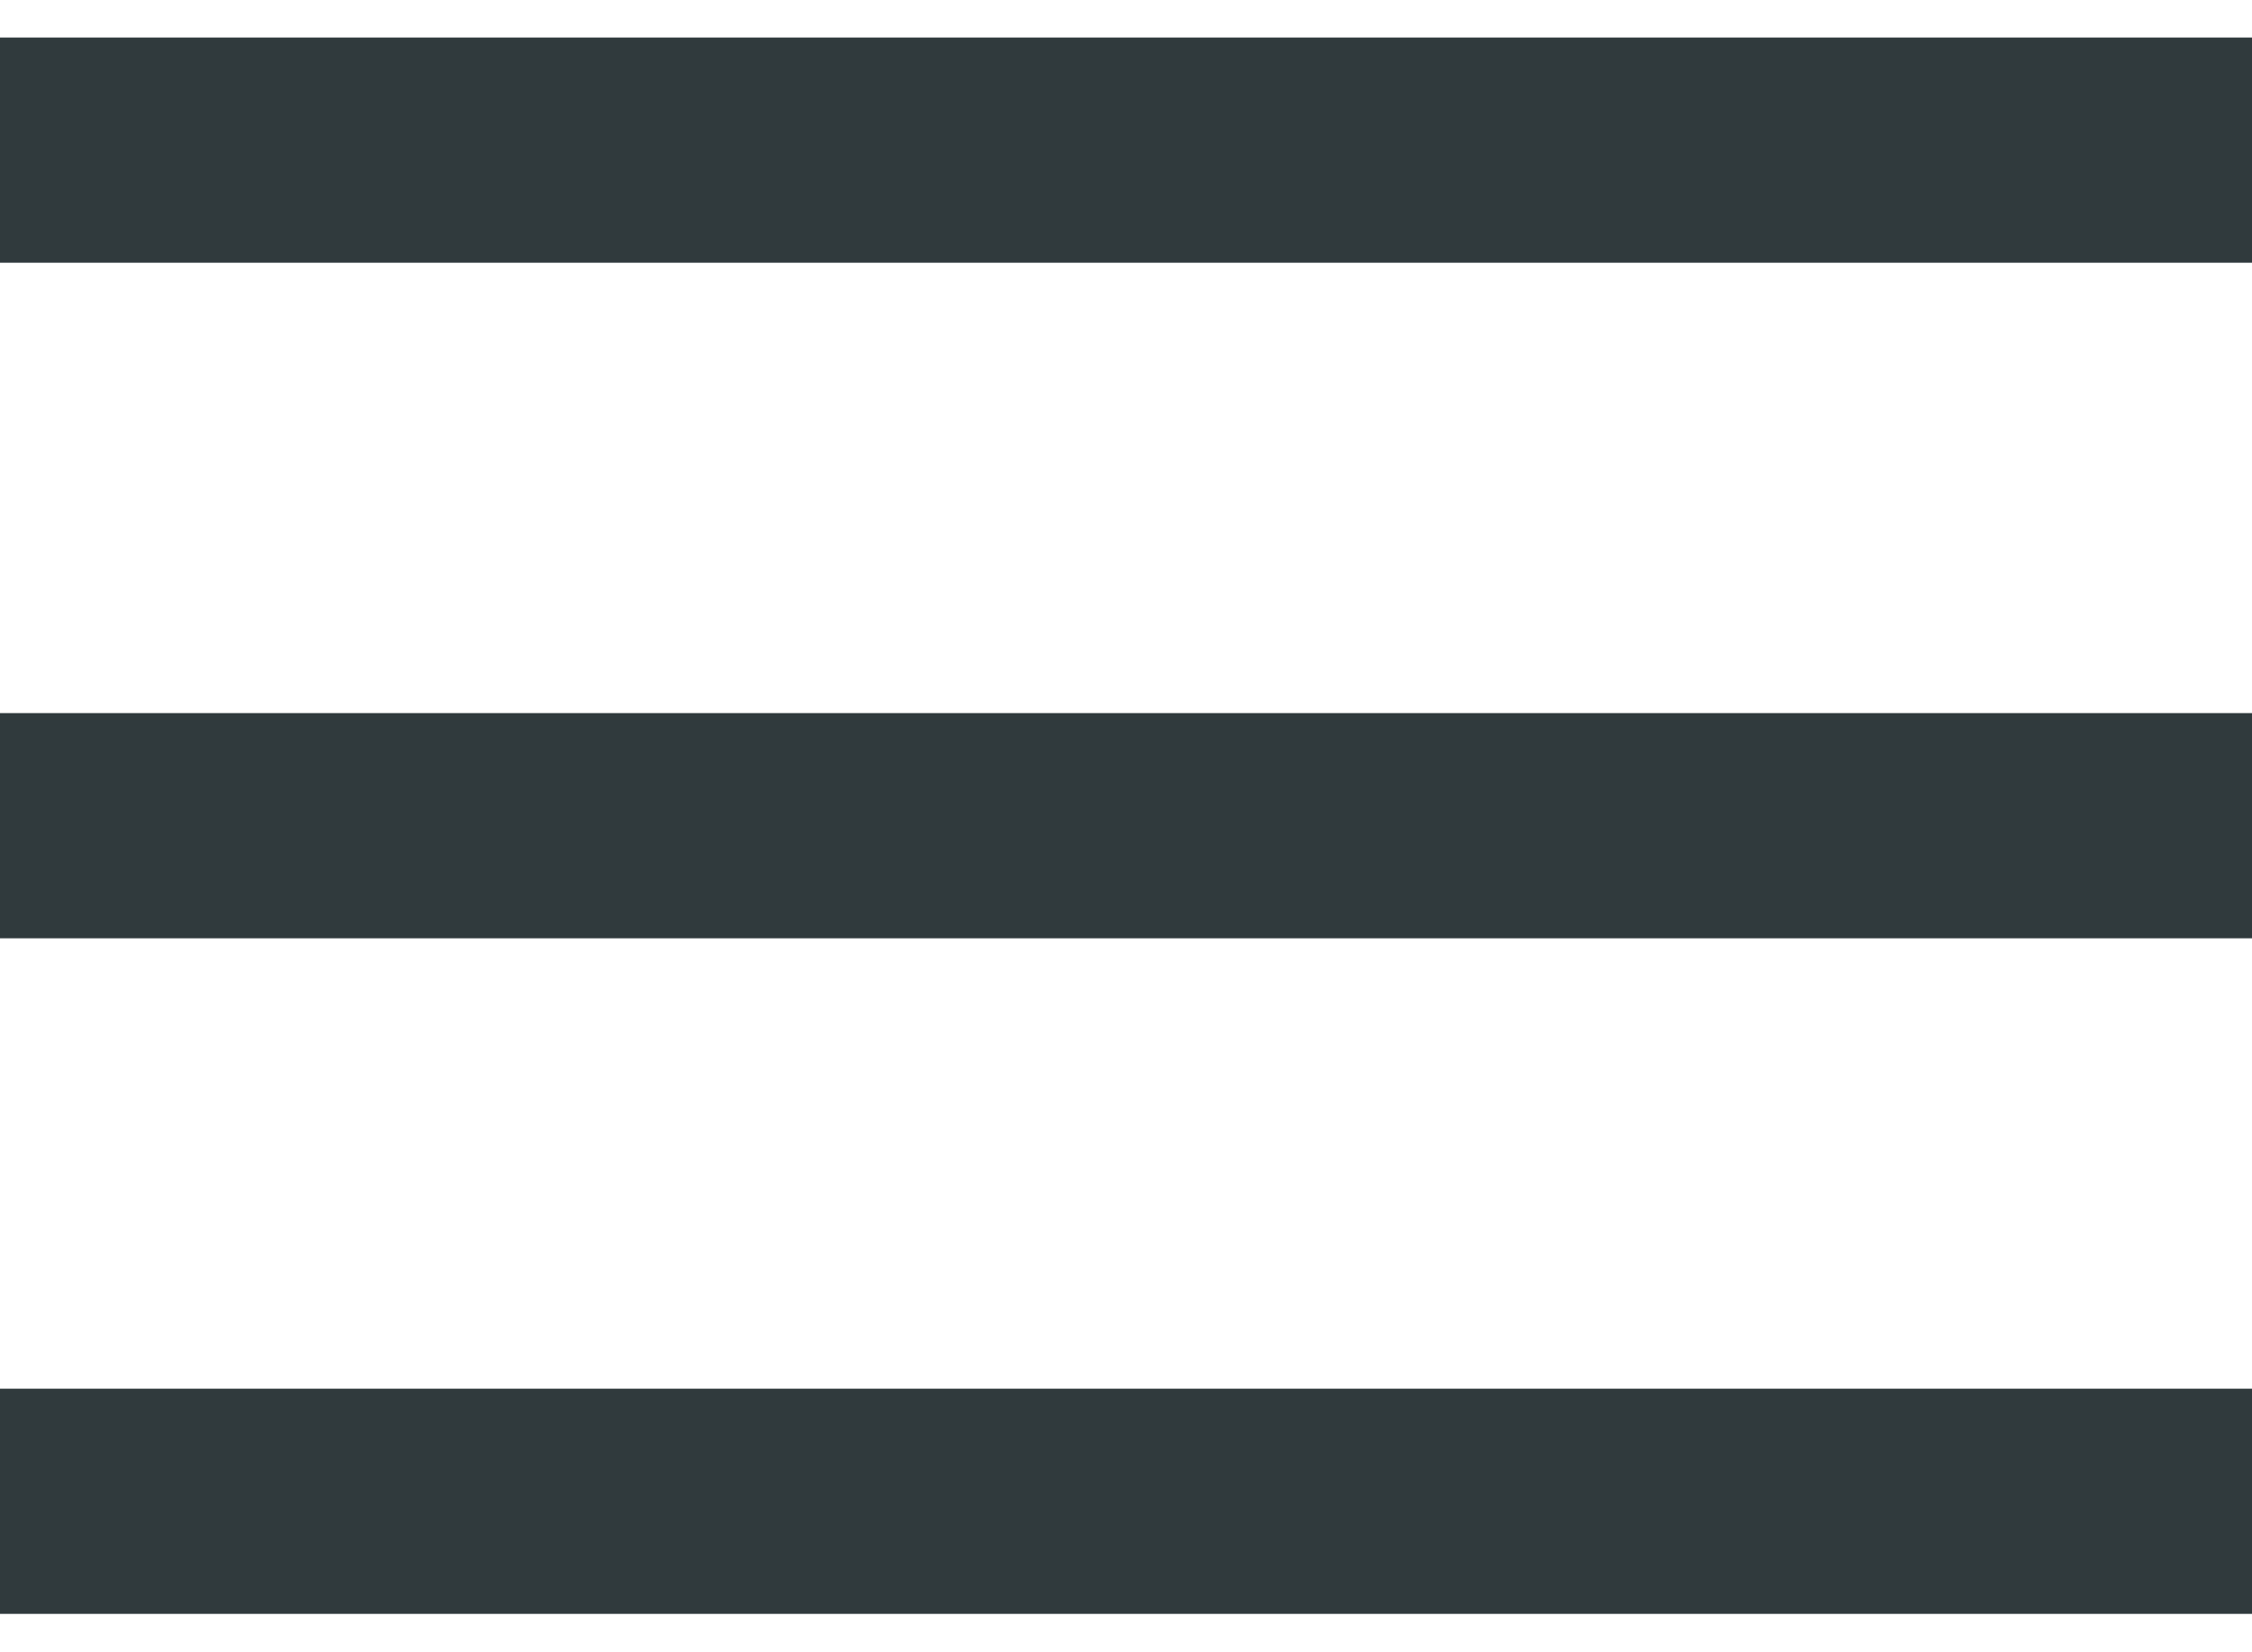
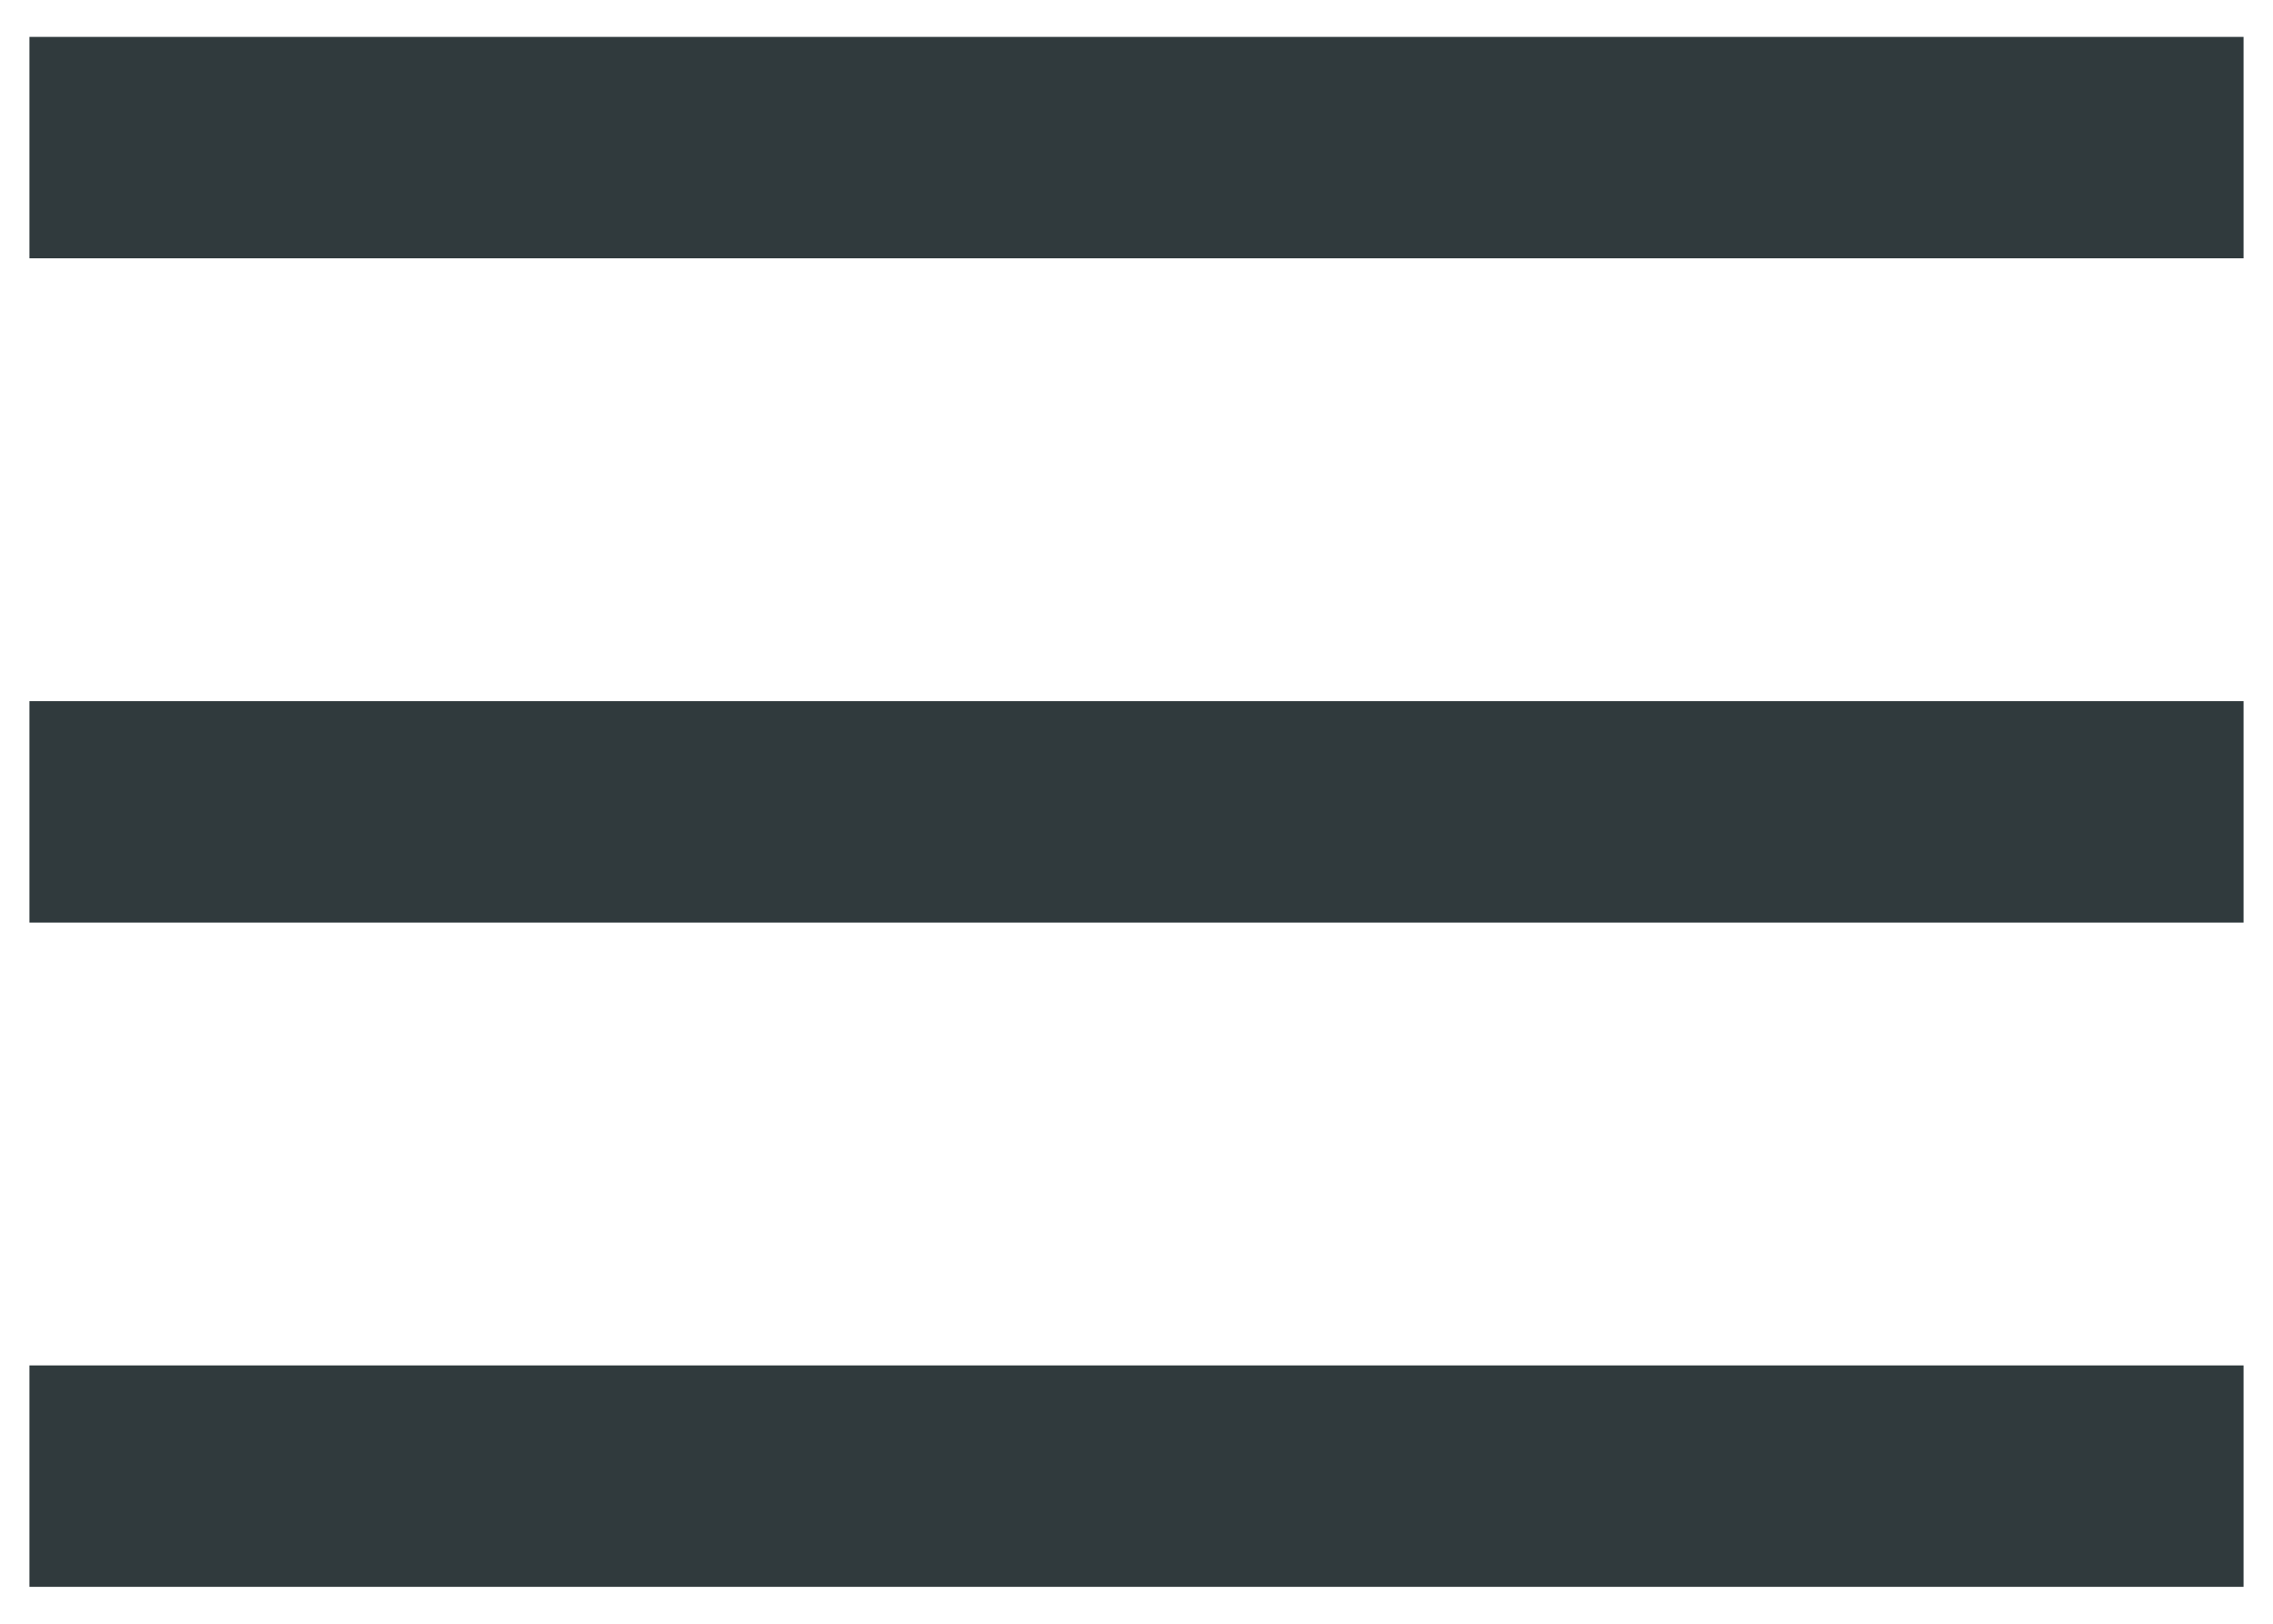
- <svg xmlns="http://www.w3.org/2000/svg" width="30" height="22" viewBox="0 0 30 22" fill="none">
+ <svg xmlns="http://www.w3.org/2000/svg" width="28" height="20" viewBox="0 0 30 22" fill="none">
  <path fill-rule="evenodd" clip-rule="evenodd" d="M-0.001 0.5H1.499H28.501H30.001V3.5H28.501H1.499H-0.001V0.5ZM-0.001 9.5H1.499H28.501H30.001V12.5H28.501H1.499H-0.001V9.5ZM-0.001 18.5H1.499H15H28.501H30.001V21.5H28.501H15H1.499H-0.001V18.5Z" fill="#303A3D" />
</svg>
